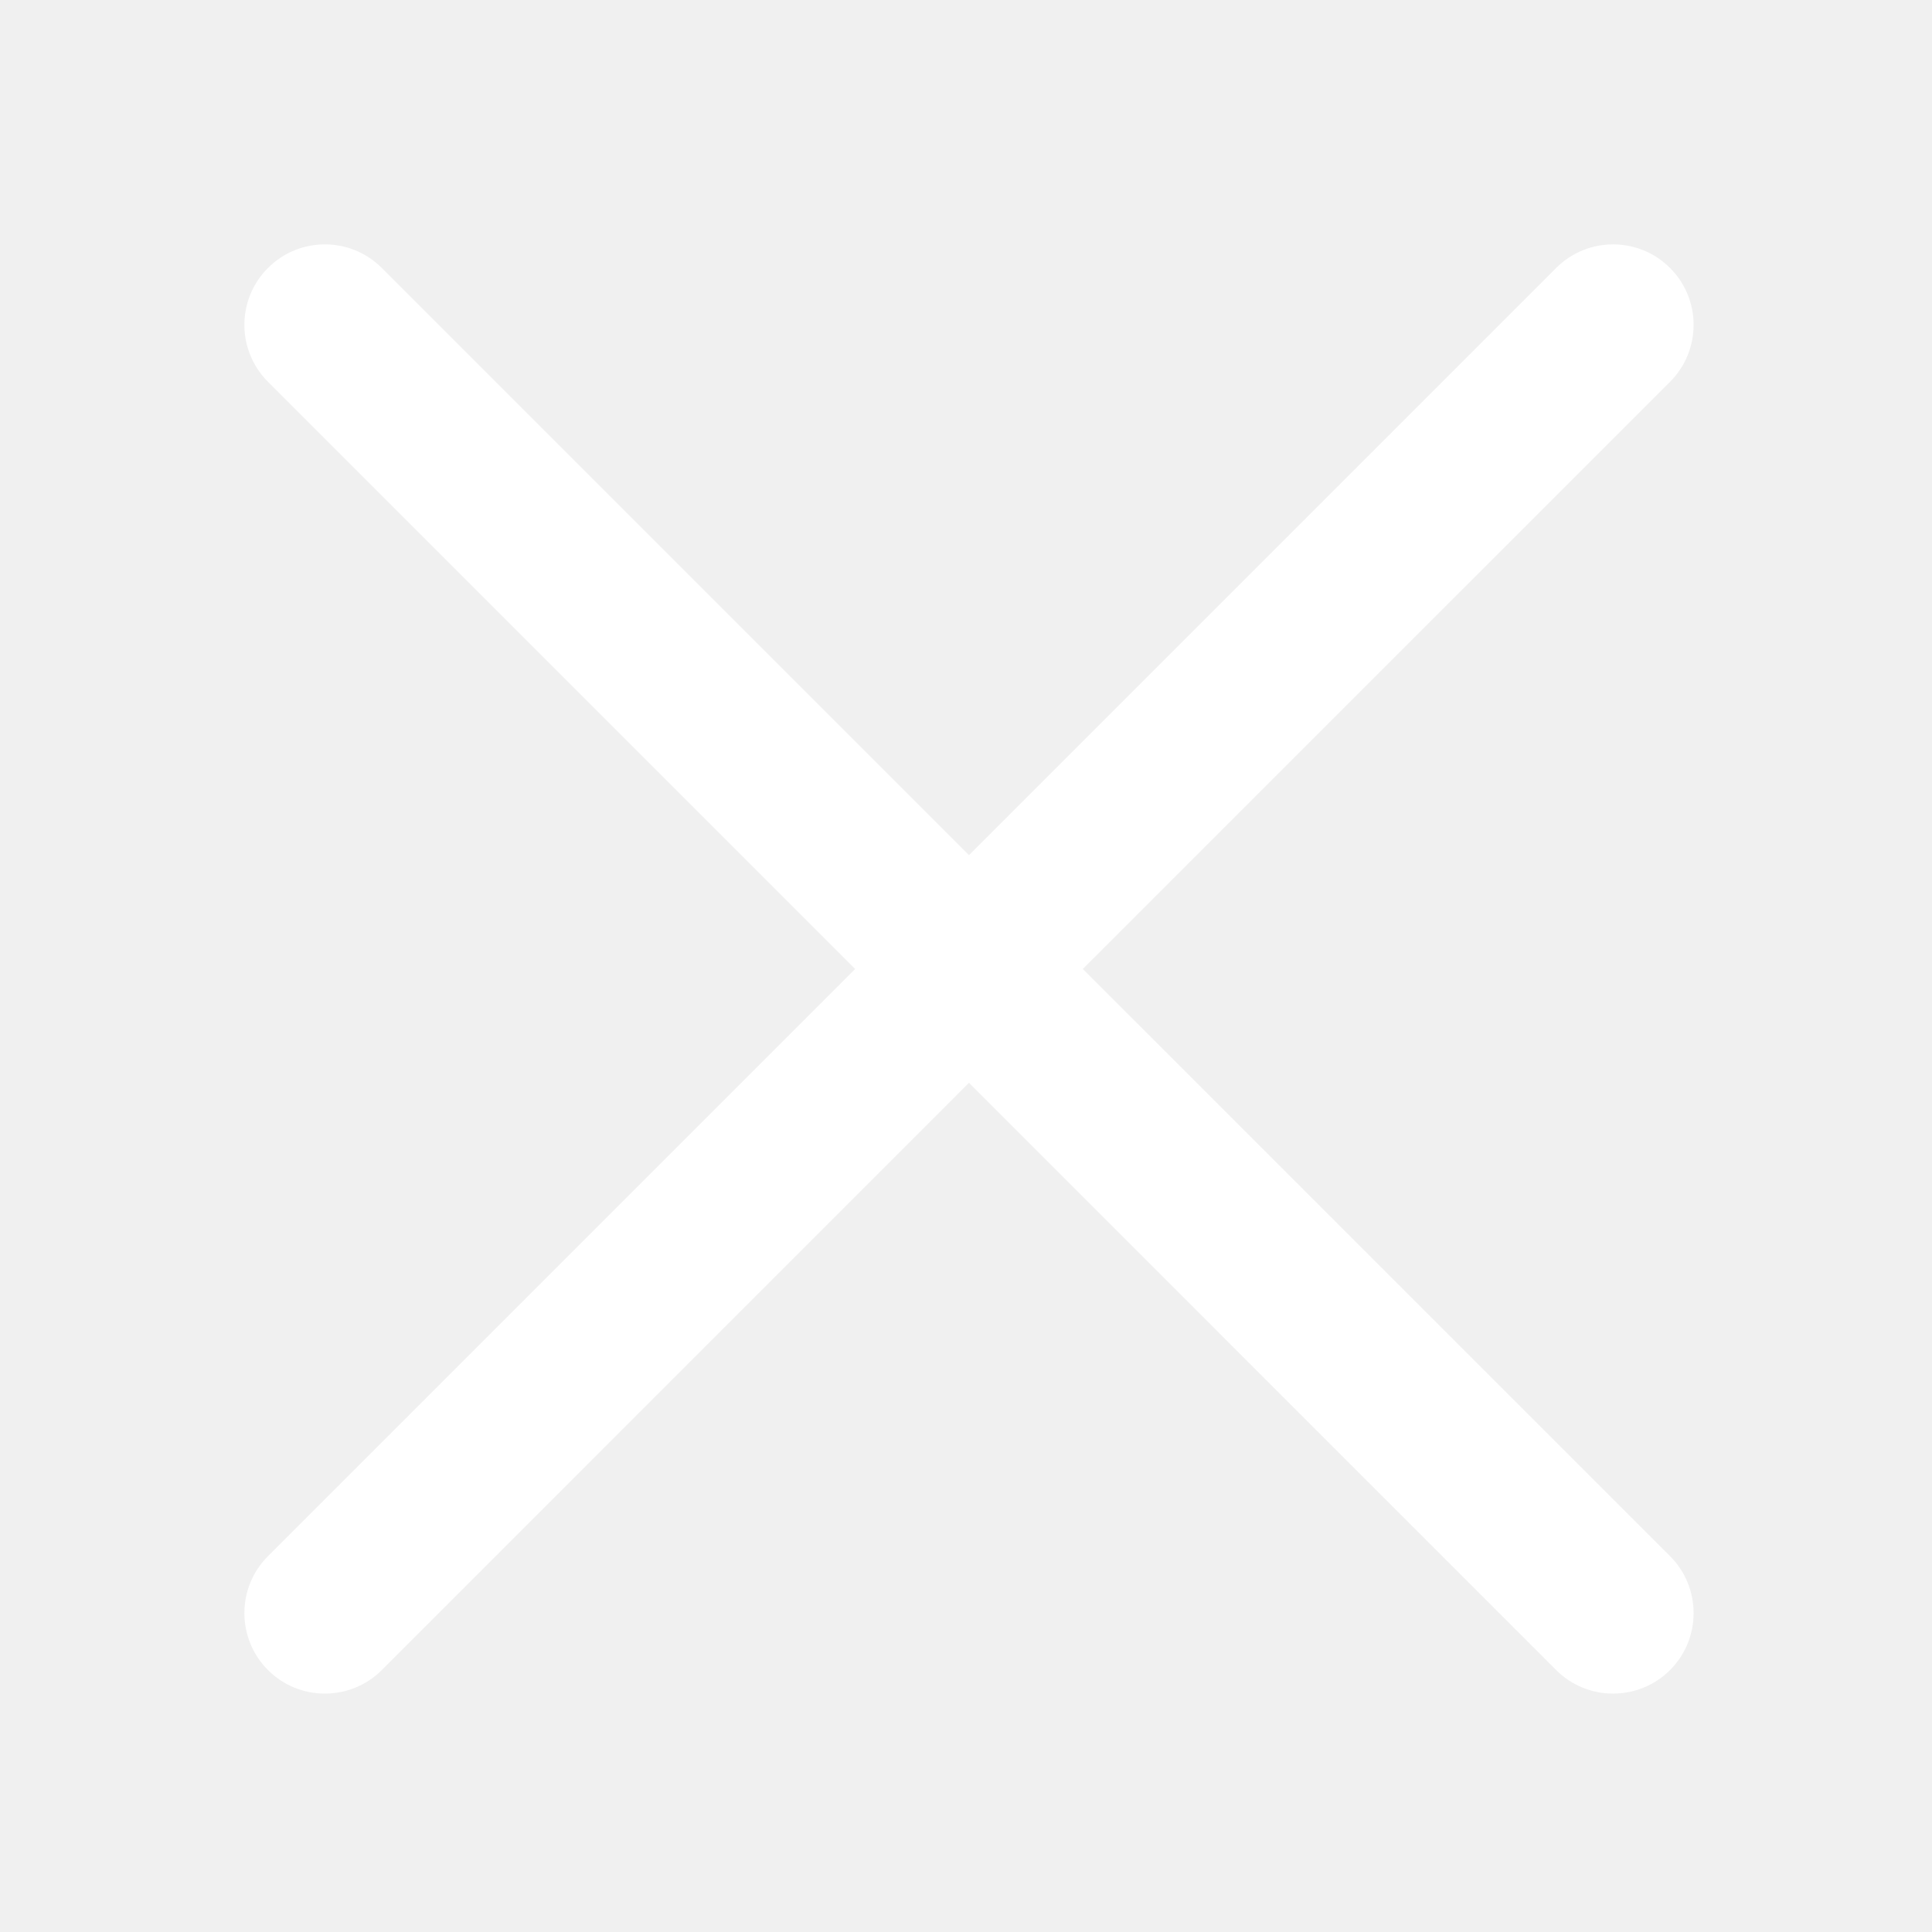
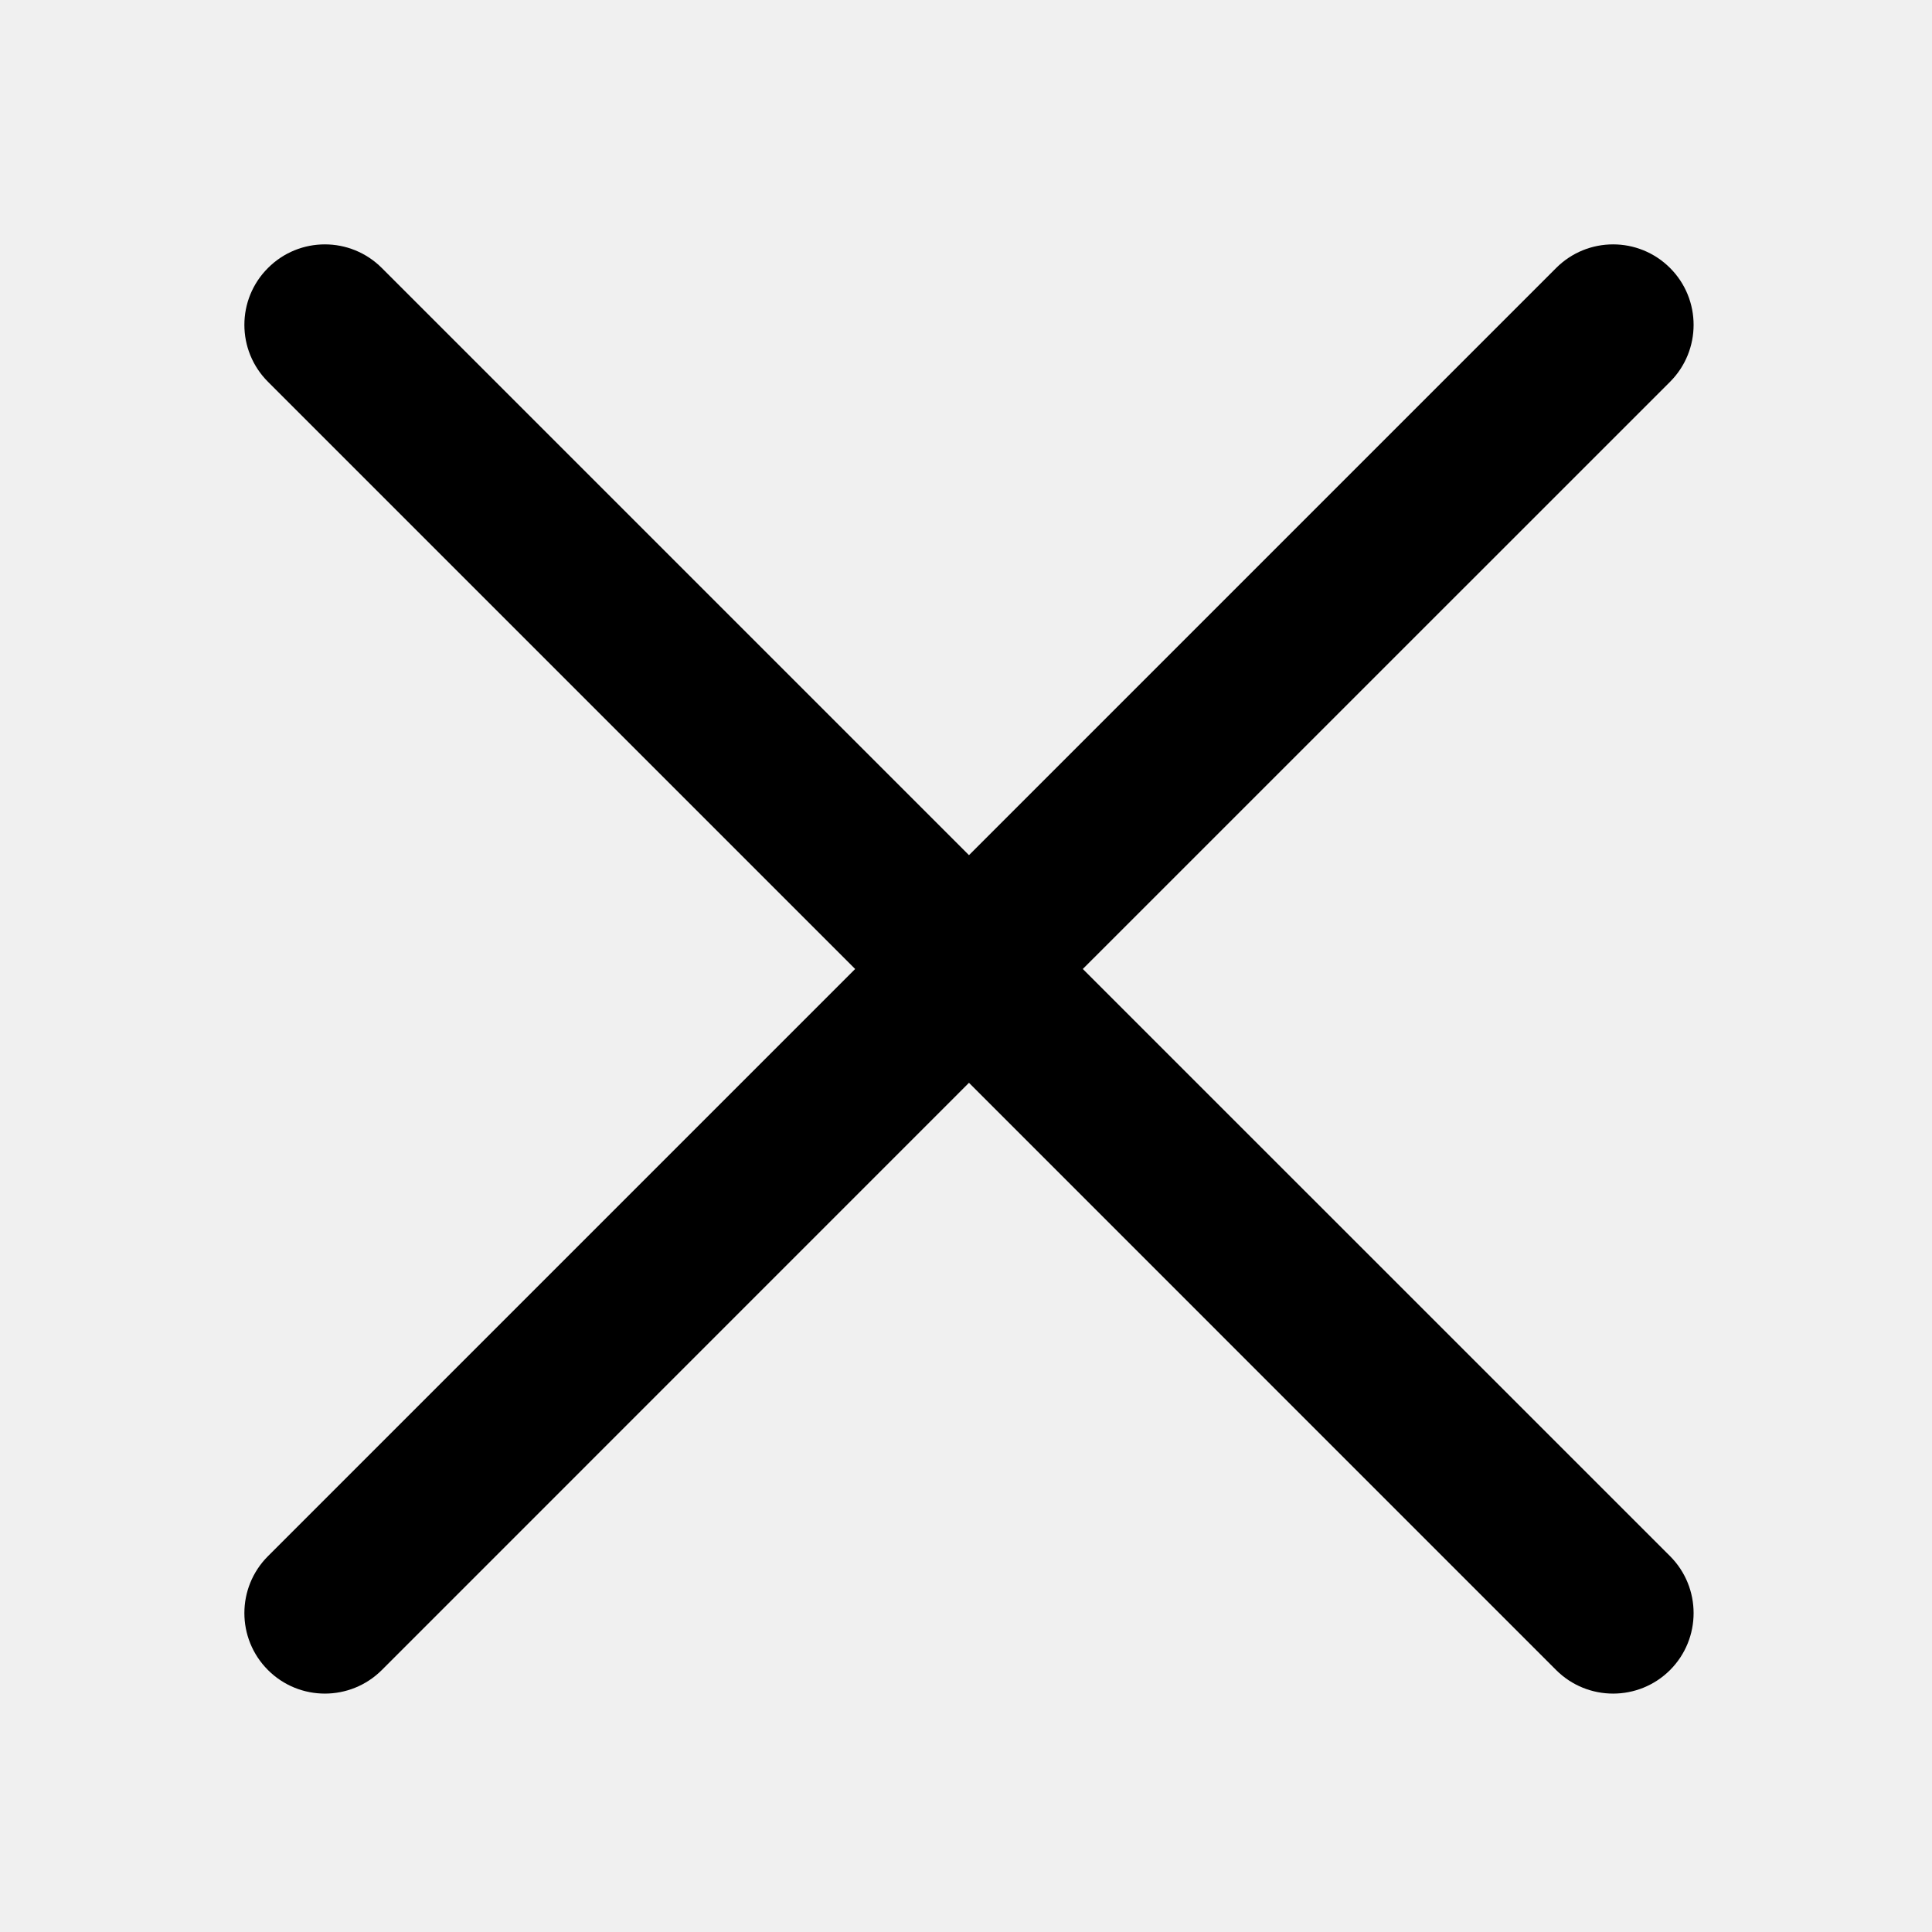
- <svg xmlns="http://www.w3.org/2000/svg" width="800px" height="800px" viewBox="0 0 24 24" fill="currentColor">
-   <path d="M20.746 3.329C20.355 2.938 19.722 2.938 19.331 3.329L12.037 10.623L4.743 3.329C4.352 2.938 3.719 2.938 3.329 3.329C2.938 3.719 2.938 4.352 3.329 4.743L10.623 12.037L3.329 19.331C2.938 19.722 2.938 20.355 3.329 20.746C3.719 21.136 4.352 21.136 4.743 20.746L12.037 13.451L19.331 20.746C19.722 21.136 20.355 21.136 20.746 20.746C21.136 20.355 21.136 19.722 20.746 19.331L13.451 12.037L20.746 4.743C21.136 4.352 21.136 3.719 20.746 3.329Z" fill="#fff" />
+ <svg xmlns="http://www.w3.org/2000/svg" width="800px" height="800px" viewBox="0 0 24 24" fill="none">
+   <path d="M20.746 3.329C20.355 2.938 19.722 2.938 19.331 3.329L12.037 10.623L4.743 3.329C4.352 2.938 3.719 2.938 3.329 3.329C2.938 3.719 2.938 4.352 3.329 4.743L10.623 12.037L3.329 19.331C2.938 19.722 2.938 20.355 3.329 20.746C3.719 21.136 4.352 21.136 4.743 20.746L12.037 13.451L19.331 20.746C19.722 21.136 20.355 21.136 20.746 20.746C21.136 20.355 21.136 19.722 20.746 19.331L13.451 12.037L20.746 4.743C21.136 4.352 21.136 3.719 20.746 3.329Z" fill="currentColor" />
</svg>
